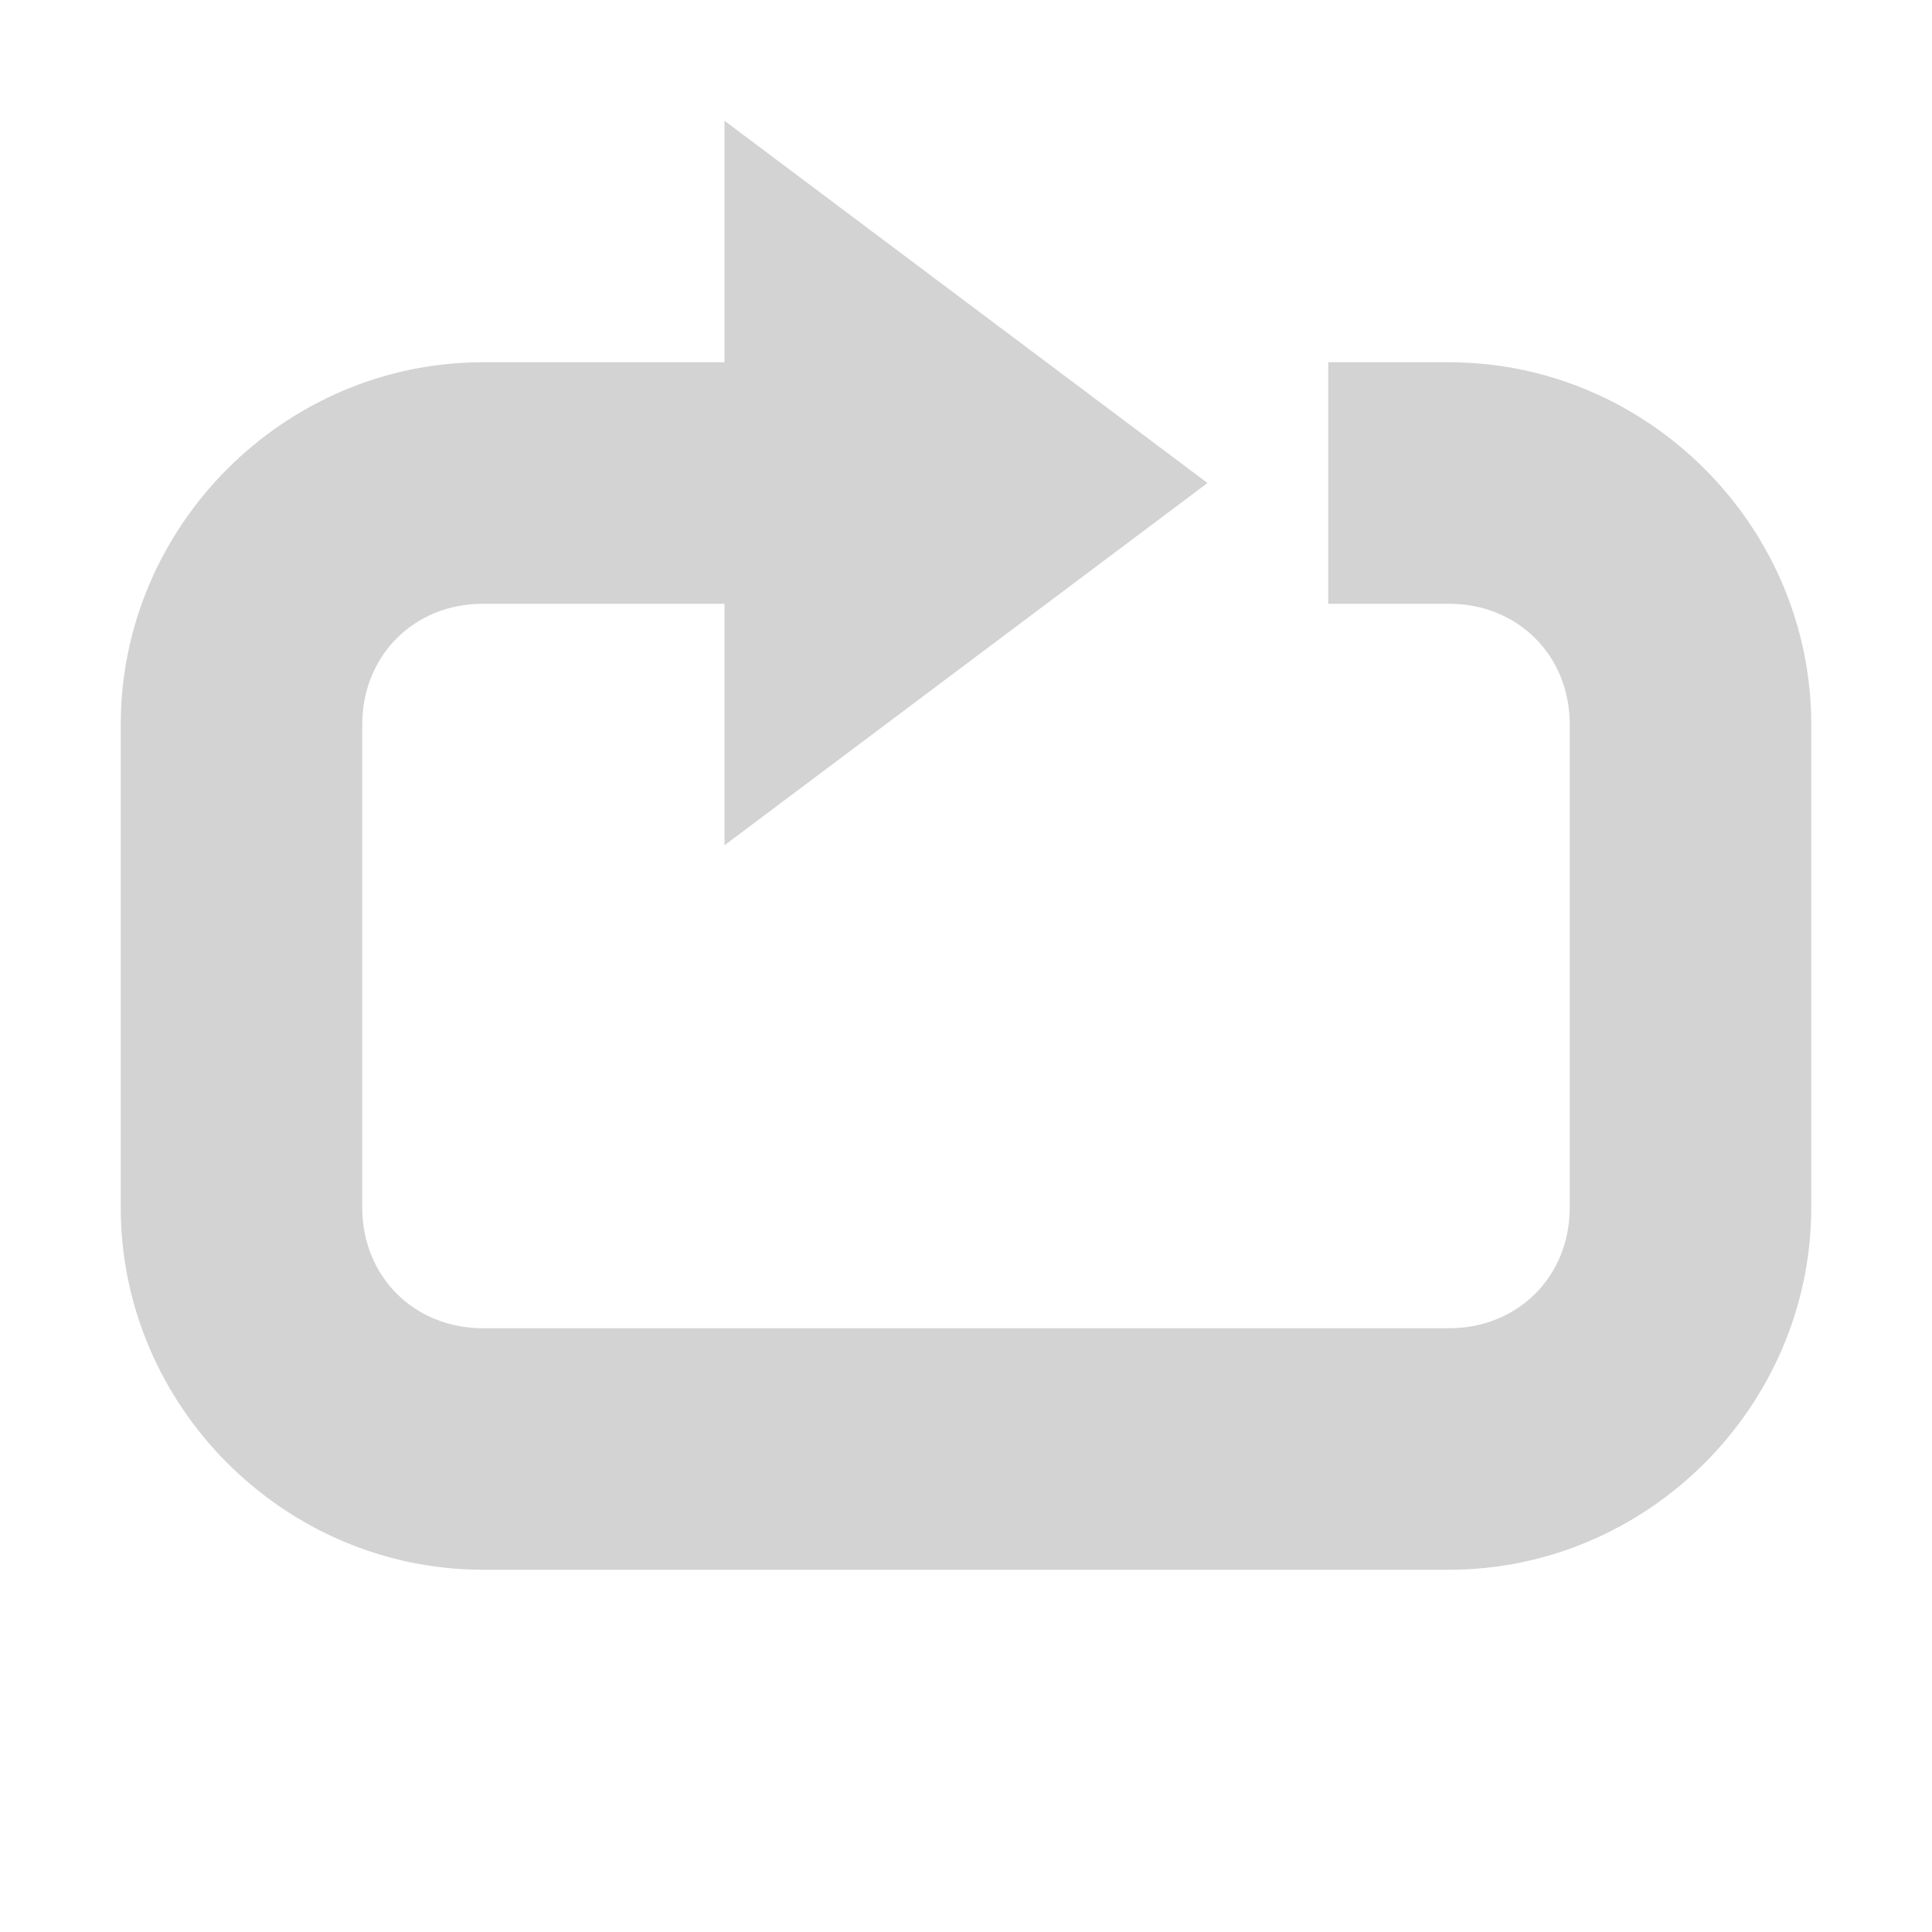
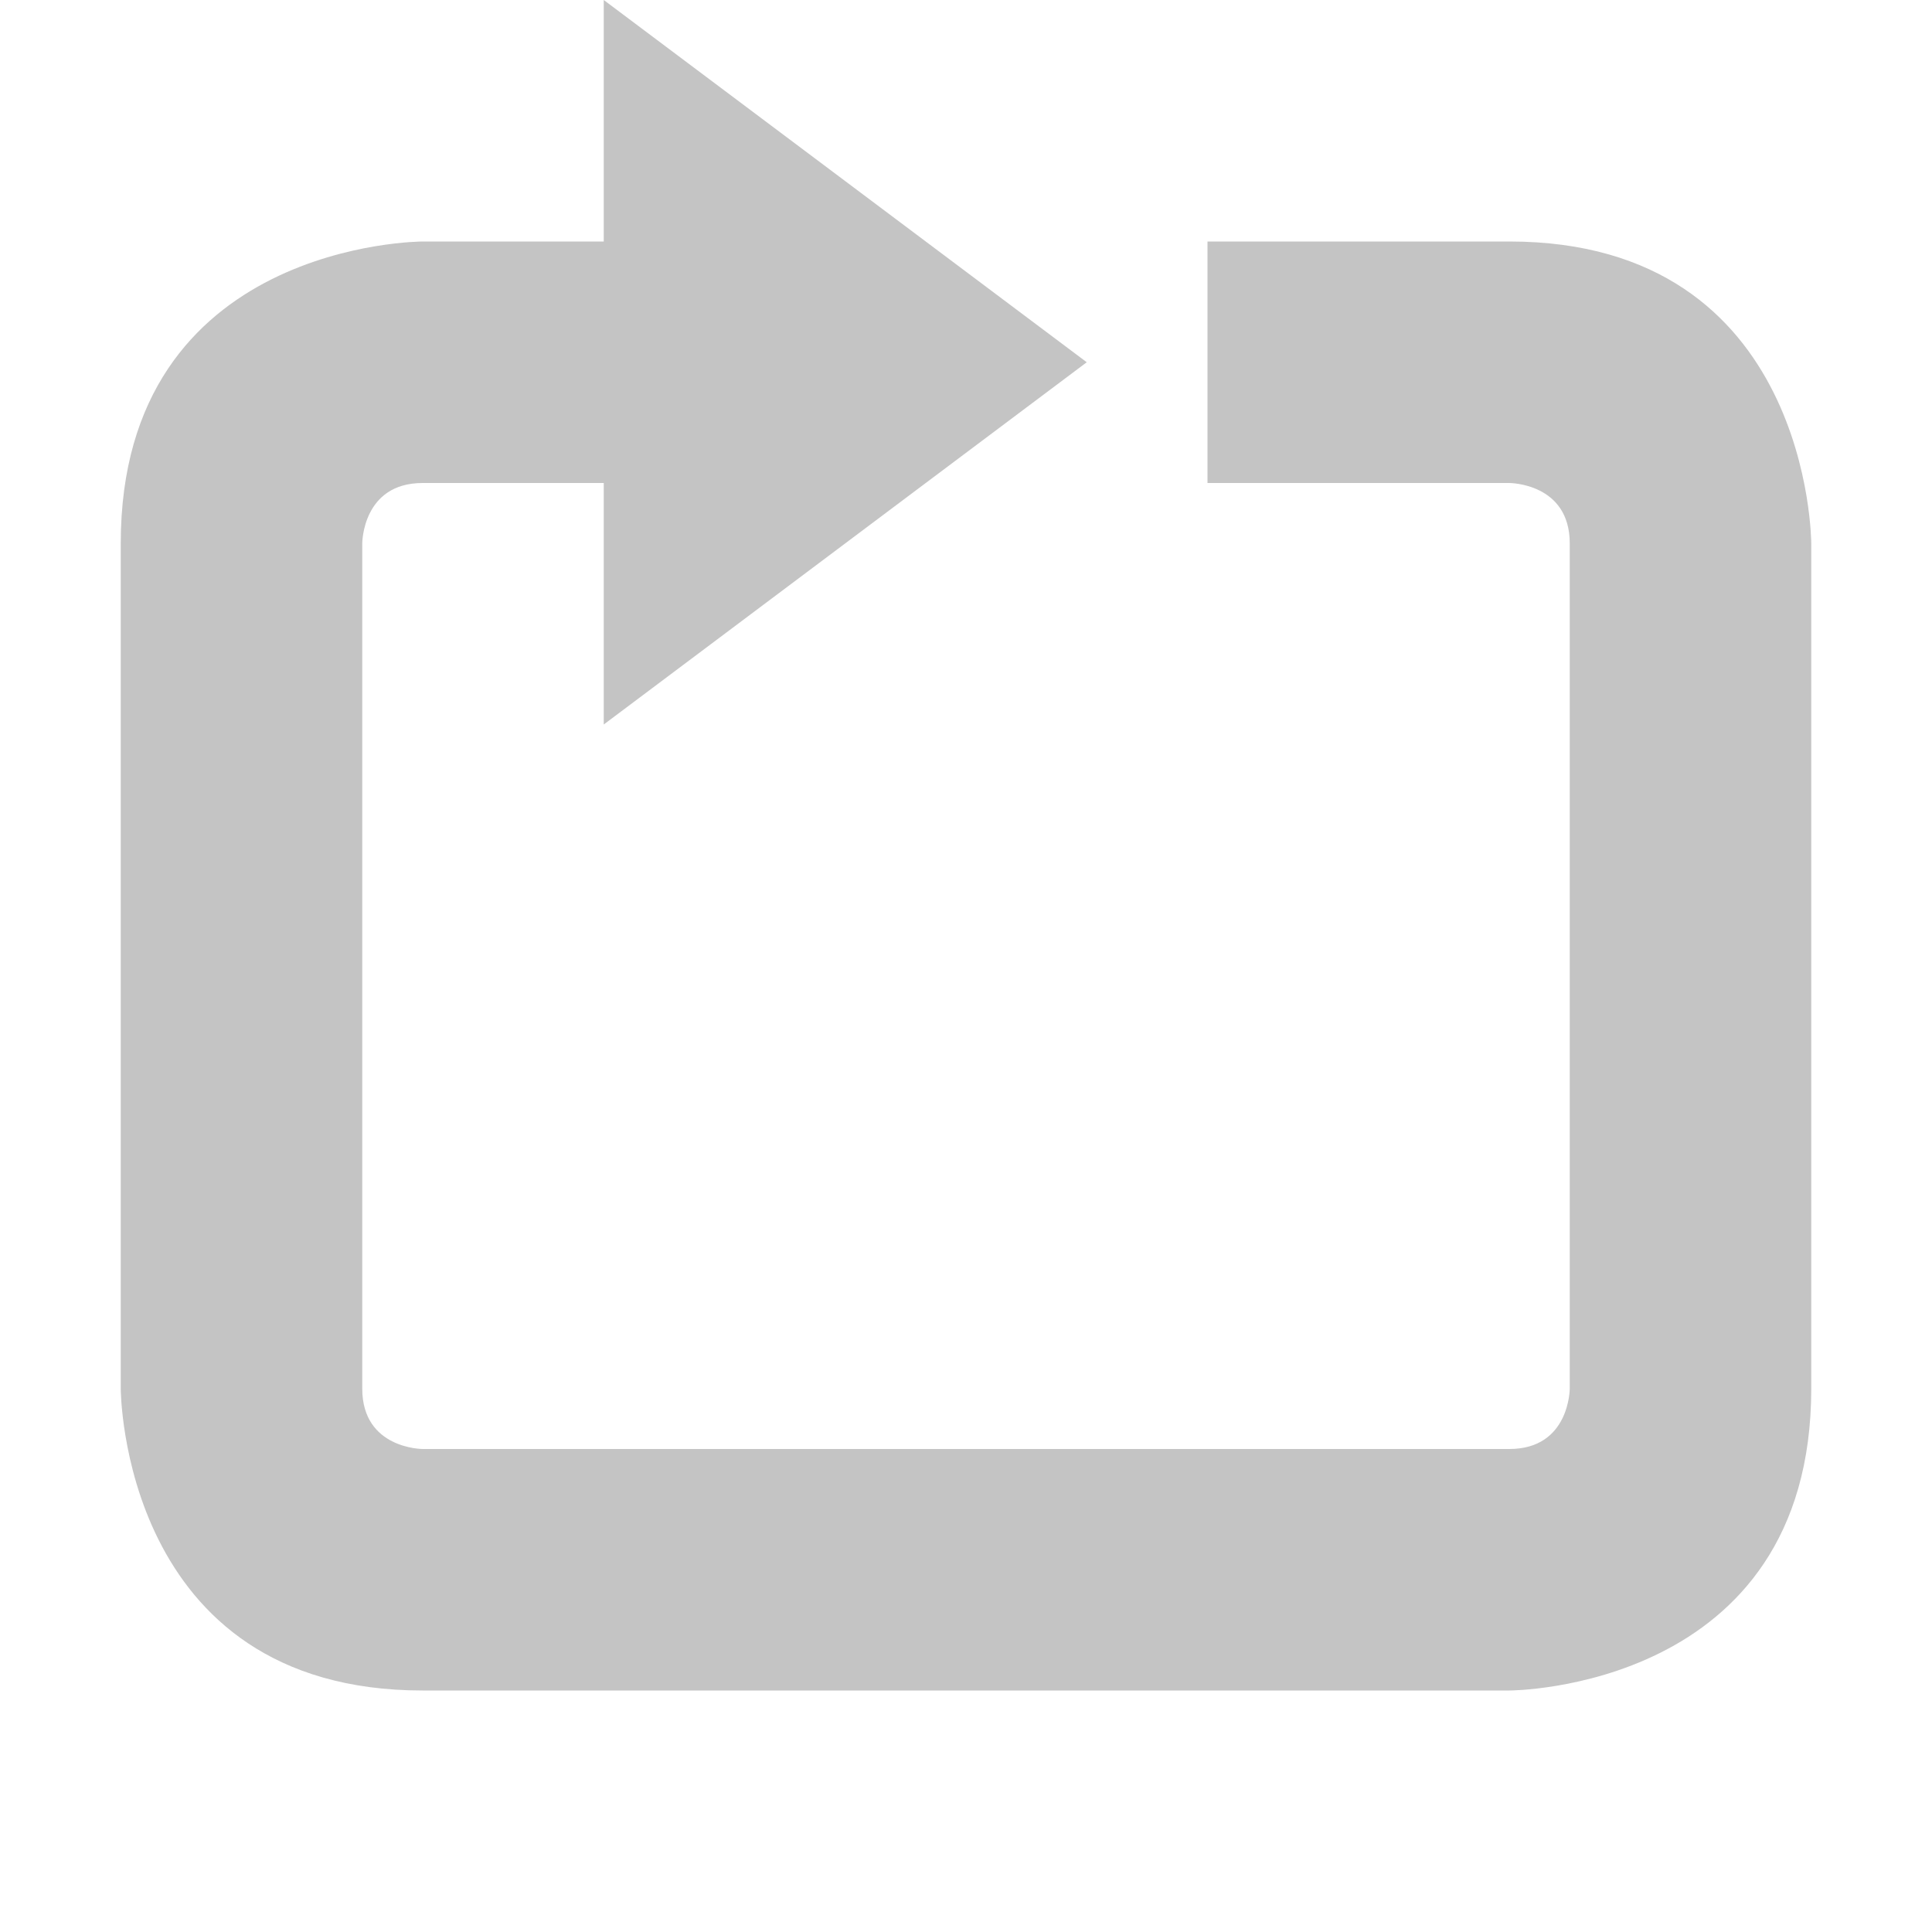
- <svg xmlns="http://www.w3.org/2000/svg" xmlns:ns1="http://www.openswatchbook.org/uri/2009/osb" height="16" id="svg7384" style="enable-background:new" version="1.1" width="16">
-   <defs id="defs7386">
-     <linearGradient id="linearGradient6882" ns1:paint="solid">
-       <stop id="stop6884" offset="0" style="stop-color:#555555;stop-opacity:1;" />
-     </linearGradient>
-     <linearGradient id="linearGradient5606" ns1:paint="solid">
-       <stop id="stop5608" offset="0" style="stop-color:#000000;stop-opacity:1;" />
-     </linearGradient>
-   </defs>
-   <g id="layer12" style="display:inline" transform="translate(-325.0001,206)" />
-   <g id="layer1" style="display:inline" transform="translate(-83.99987,-41)">
-     <g id="g5954" style="fill:#bebebe;fill-opacity:1" transform="translate(43.00012,-236)">
-       <path d="m 202,217 0,2 -2,0 c -1.645,0 -3,1.355 -3,3 l 0,4 c 0,1.645 1.355,3 3,3 l 8,0 c 1.645,0 3,-1.355 3,-3 l 0,-4 c 0,-1.645 -1.355,-3 -3,-3 l -0.25,0 -0.75,0 0,0.5 0,1 0,0.25 0,0.25 1,0 c 0.571,0 1,0.429 1,1 l 0,4 c 0,0.571 -0.429,1 -1,1 l -8,0 c -0.571,0 -1,-0.429 -1,-1 l 0,-4 c 0,-0.571 0.429,-1 1,-1 l 2,0 0,2 4,-3 -4,-3 z" id="path5956" style="color:#000000;text-indent:0;text-transform:none;block-progression:tb;opacity:0.35;fill:#000000;fill-opacity:0.498" transform="translate(-155.0003,61.00002)" />
-     </g>
-   </g>
+ <svg xmlns="http://www.w3.org/2000/svg" height="16" width="16">
+   <path d="m5 0v2h-1.5s-2.5 0-2.5 2.5v7s0 2.5 2.5 2.5h9s2.5 0 2.5-2.5v-7s0-2.5-2.5-2.5h-2.5v2h2.5s.5 0 .5.5v7s0 .5-.5.5h-9s-.5 0-.5-.5v-7s0-.5.5-.5h1.5v2l4-3z" fill="#555" opacity=".35" />
</svg>
